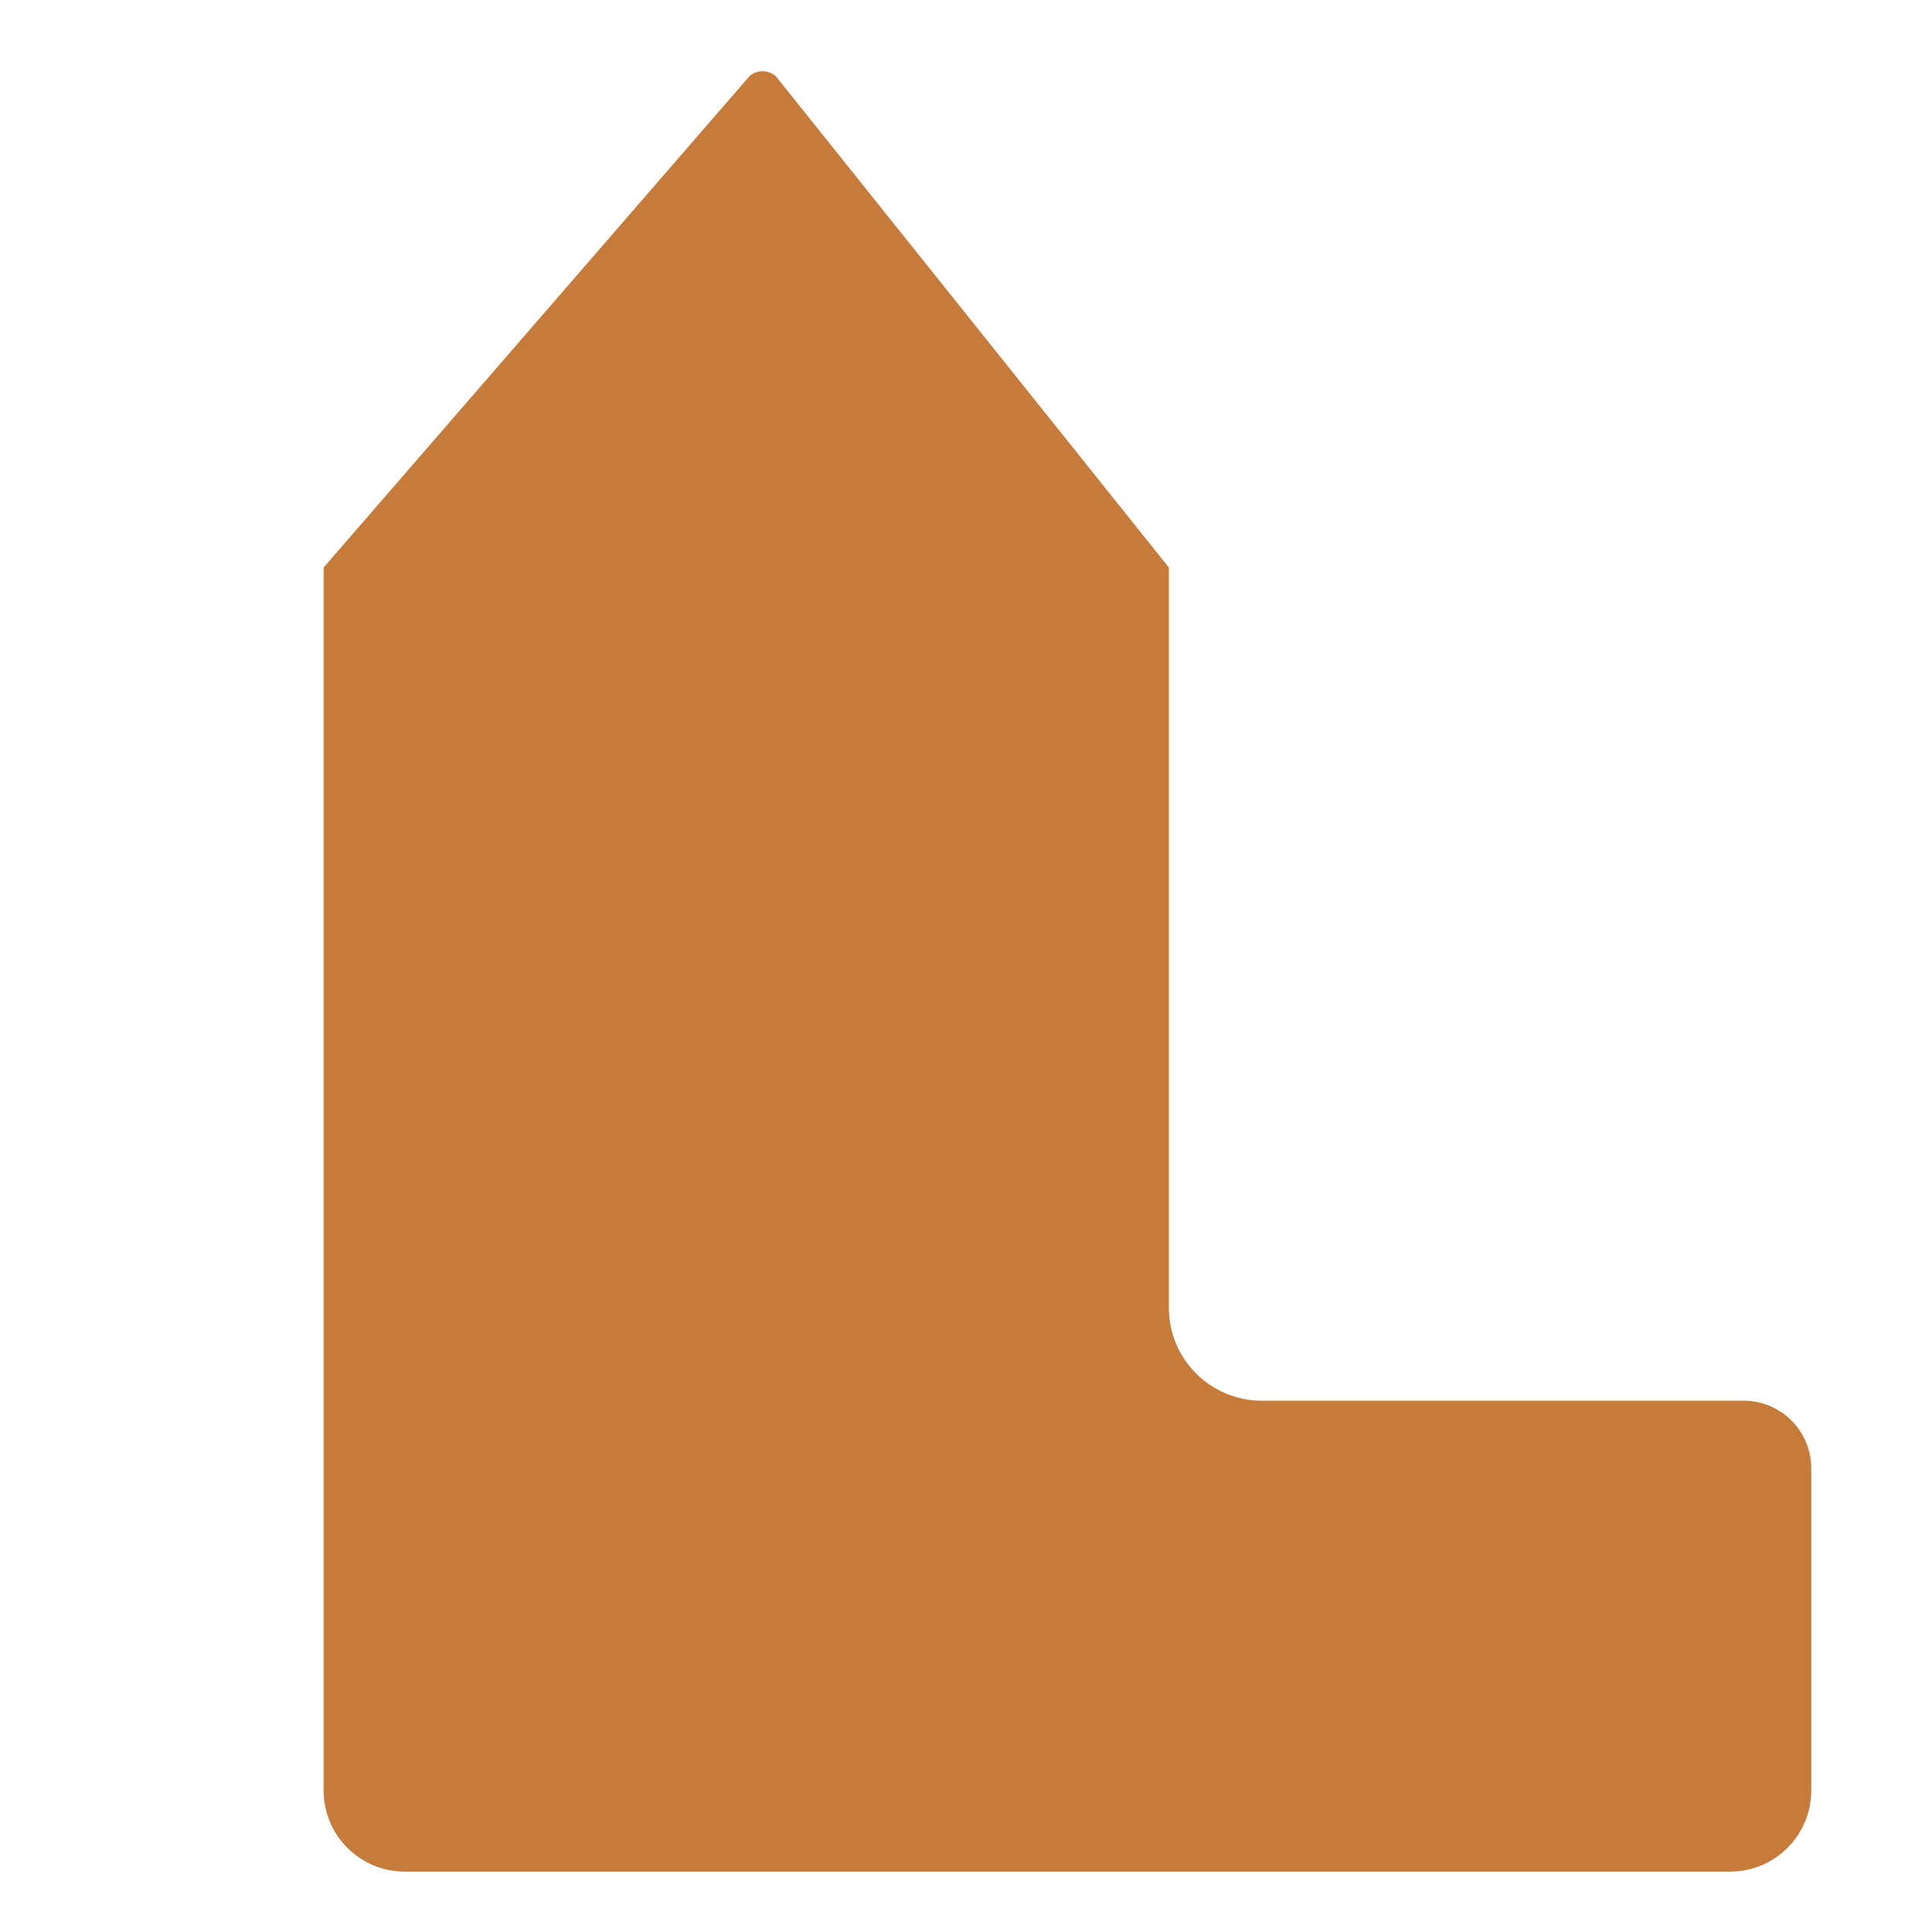
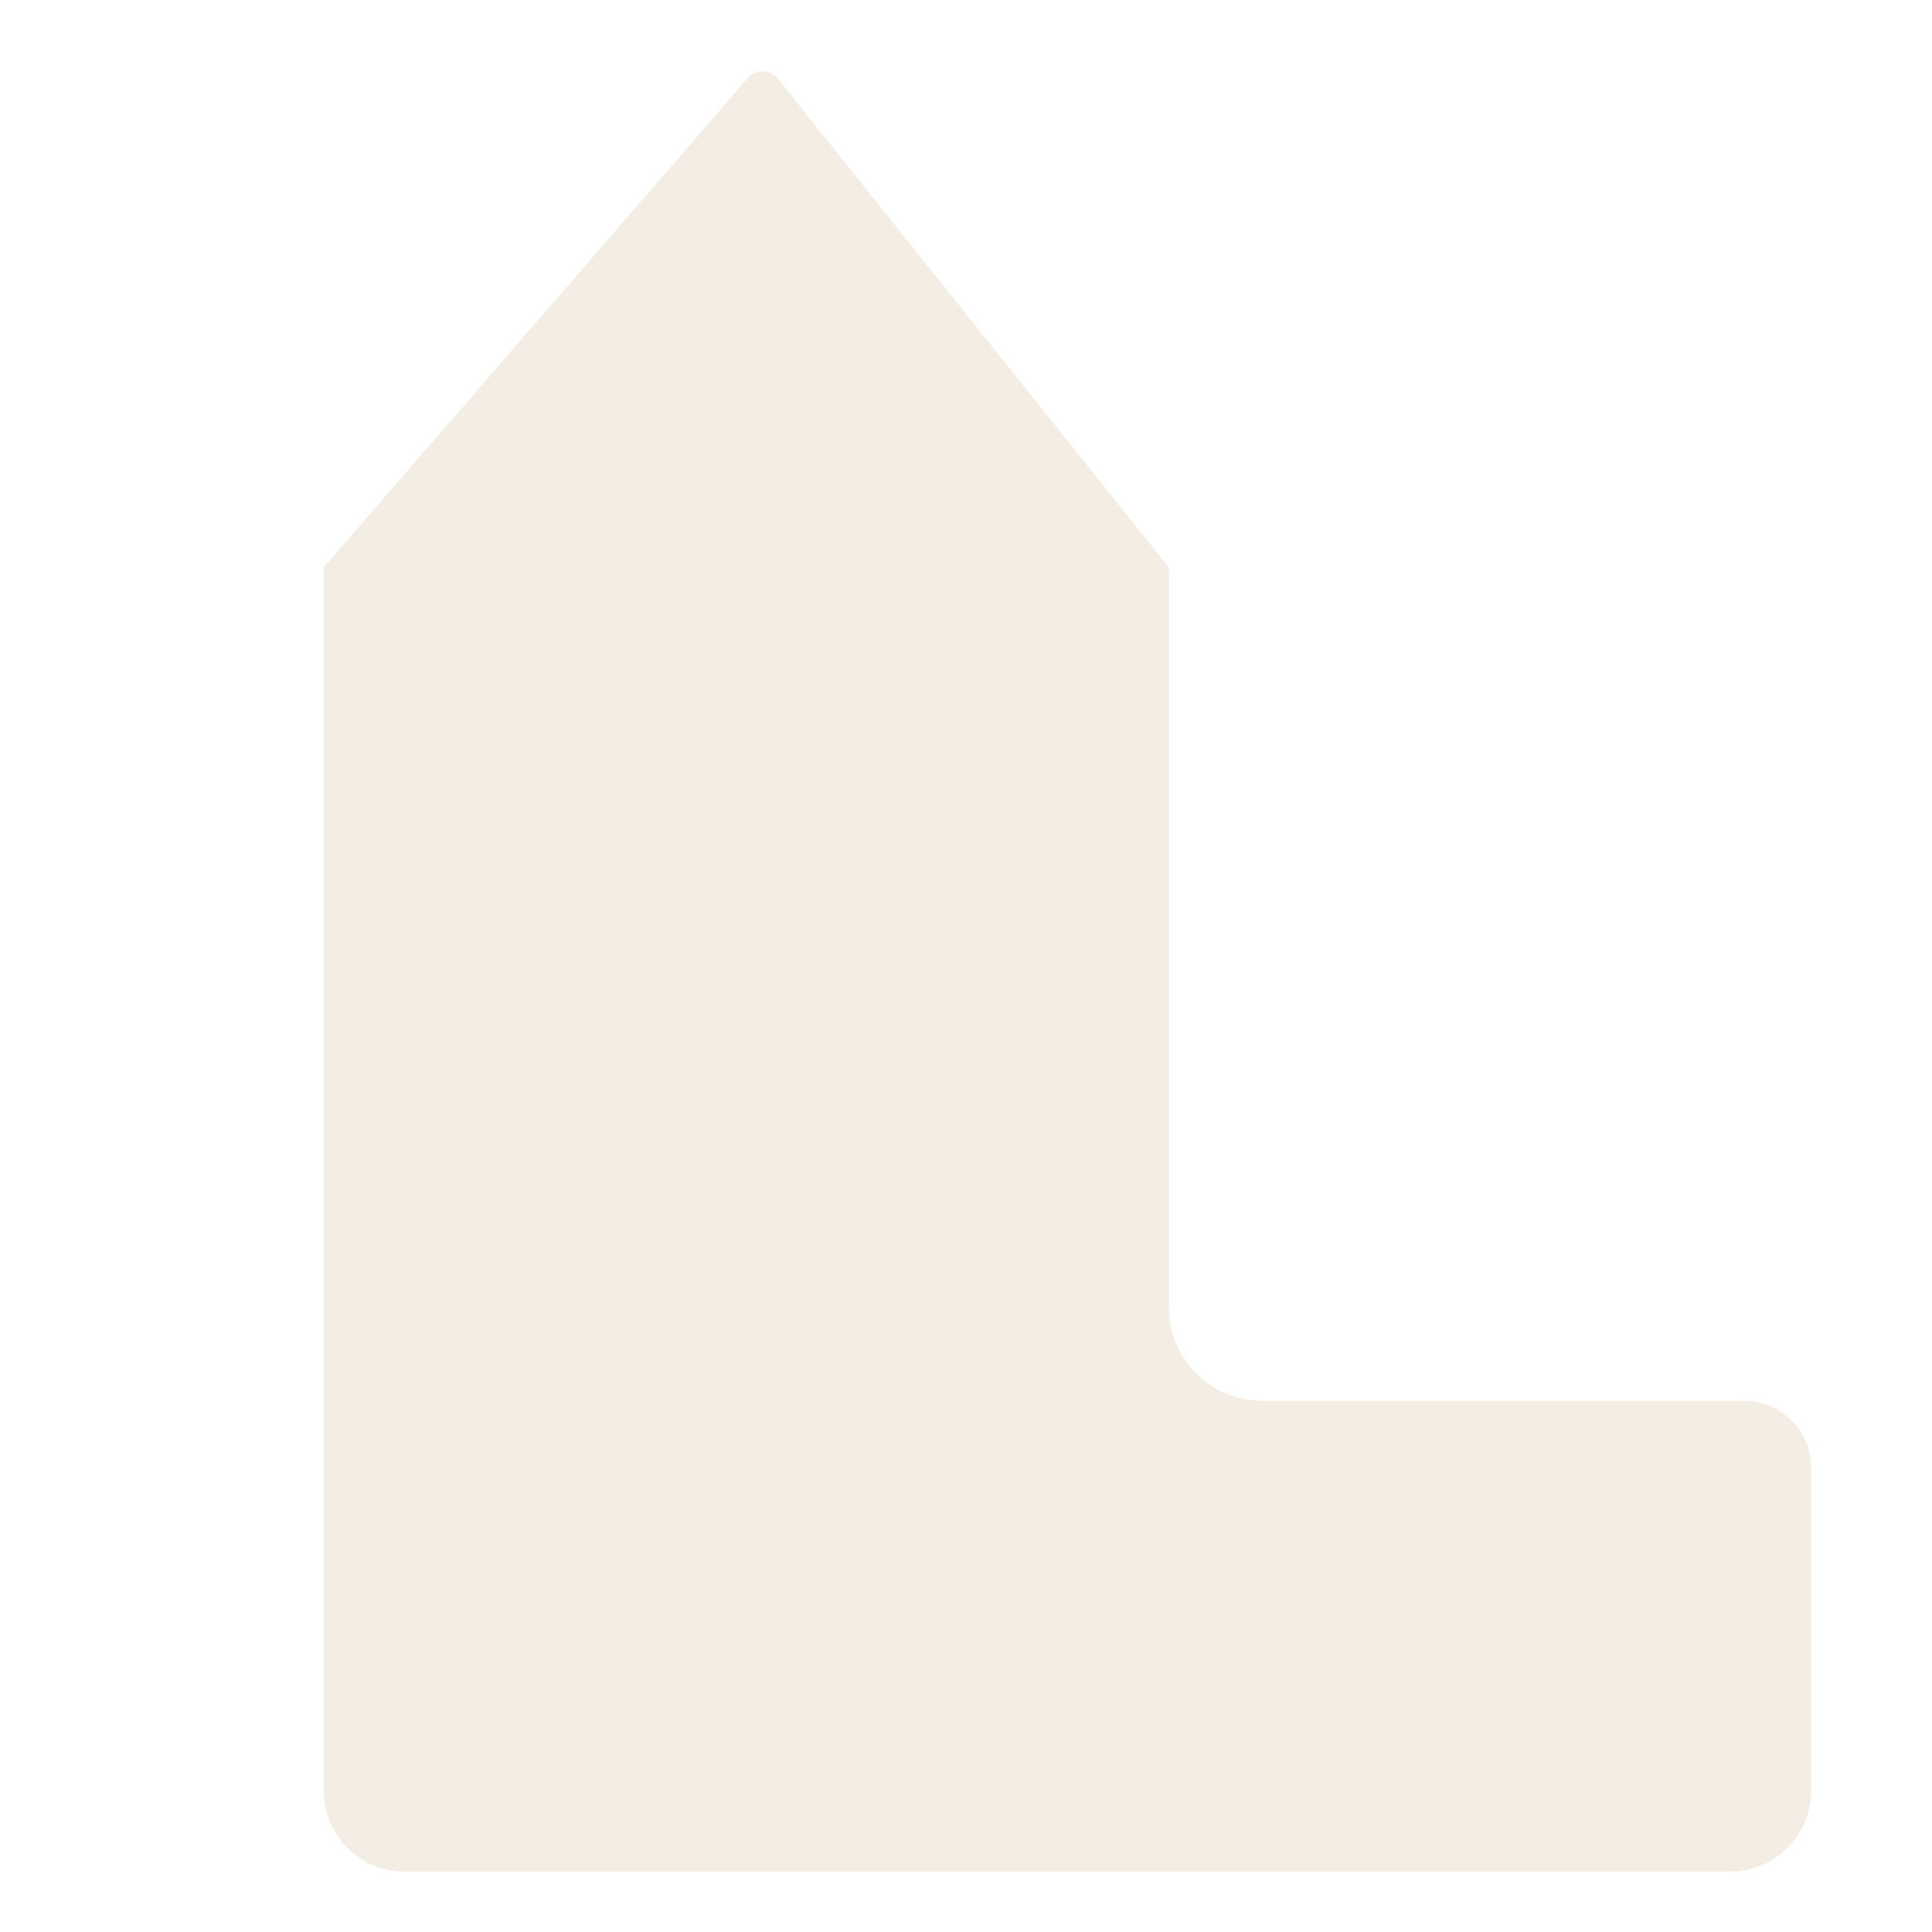
<svg xmlns="http://www.w3.org/2000/svg" viewBox="0 0 16 16" width="16" height="16" fill="none">
-   <path fill="#C67B3A" d="M6.21 0.627 A0.168 0.168 0 0 1 6.425 0.631 L9.68 4.7 L9.68 10.83 A0.77 0.77 0 0 0 10.45 11.6 L14.44 11.6 A0.56 0.56 0 0 1 15 12.16 L15 14.828 A0.672 0.672 0 0 1 14.328 15.5 L3.352 15.5 A0.672 0.672 0 0 1 2.68 14.828 L2.68 4.7 Z" />
-   <path fill="#C67B3A" d="M5.088 5.9 H7.272 A0.448 0.448 0 0 1 7.72 6.348 V9.352 A0.448 0.448 0 0 1 7.272 9.8 H5.088 A0.448 0.448 0 0 1 4.64 9.352 V6.348 A0.448 0.448 0 0 1 5.088 5.9 Z" />
+   <path fill="#F3EDE4" d="M6.21 0.627 A0.168 0.168 0 0 1 6.425 0.631 L9.68 4.7 L9.68 10.83 A0.77 0.77 0 0 0 10.45 11.6 L14.44 11.6 A0.56 0.56 0 0 1 15 12.16 L15 14.828 A0.672 0.672 0 0 1 14.328 15.5 L3.352 15.5 A0.672 0.672 0 0 1 2.68 14.828 L2.68 4.7 Z" />
+   <path fill="#F3EDE4" d="M5.088 5.9 H7.272 A0.448 0.448 0 0 1 7.72 6.348 V9.352 A0.448 0.448 0 0 1 7.272 9.8 H5.088 A0.448 0.448 0 0 1 4.64 9.352 V6.348 A0.448 0.448 0 0 1 5.088 5.9 Z" />
</svg>
